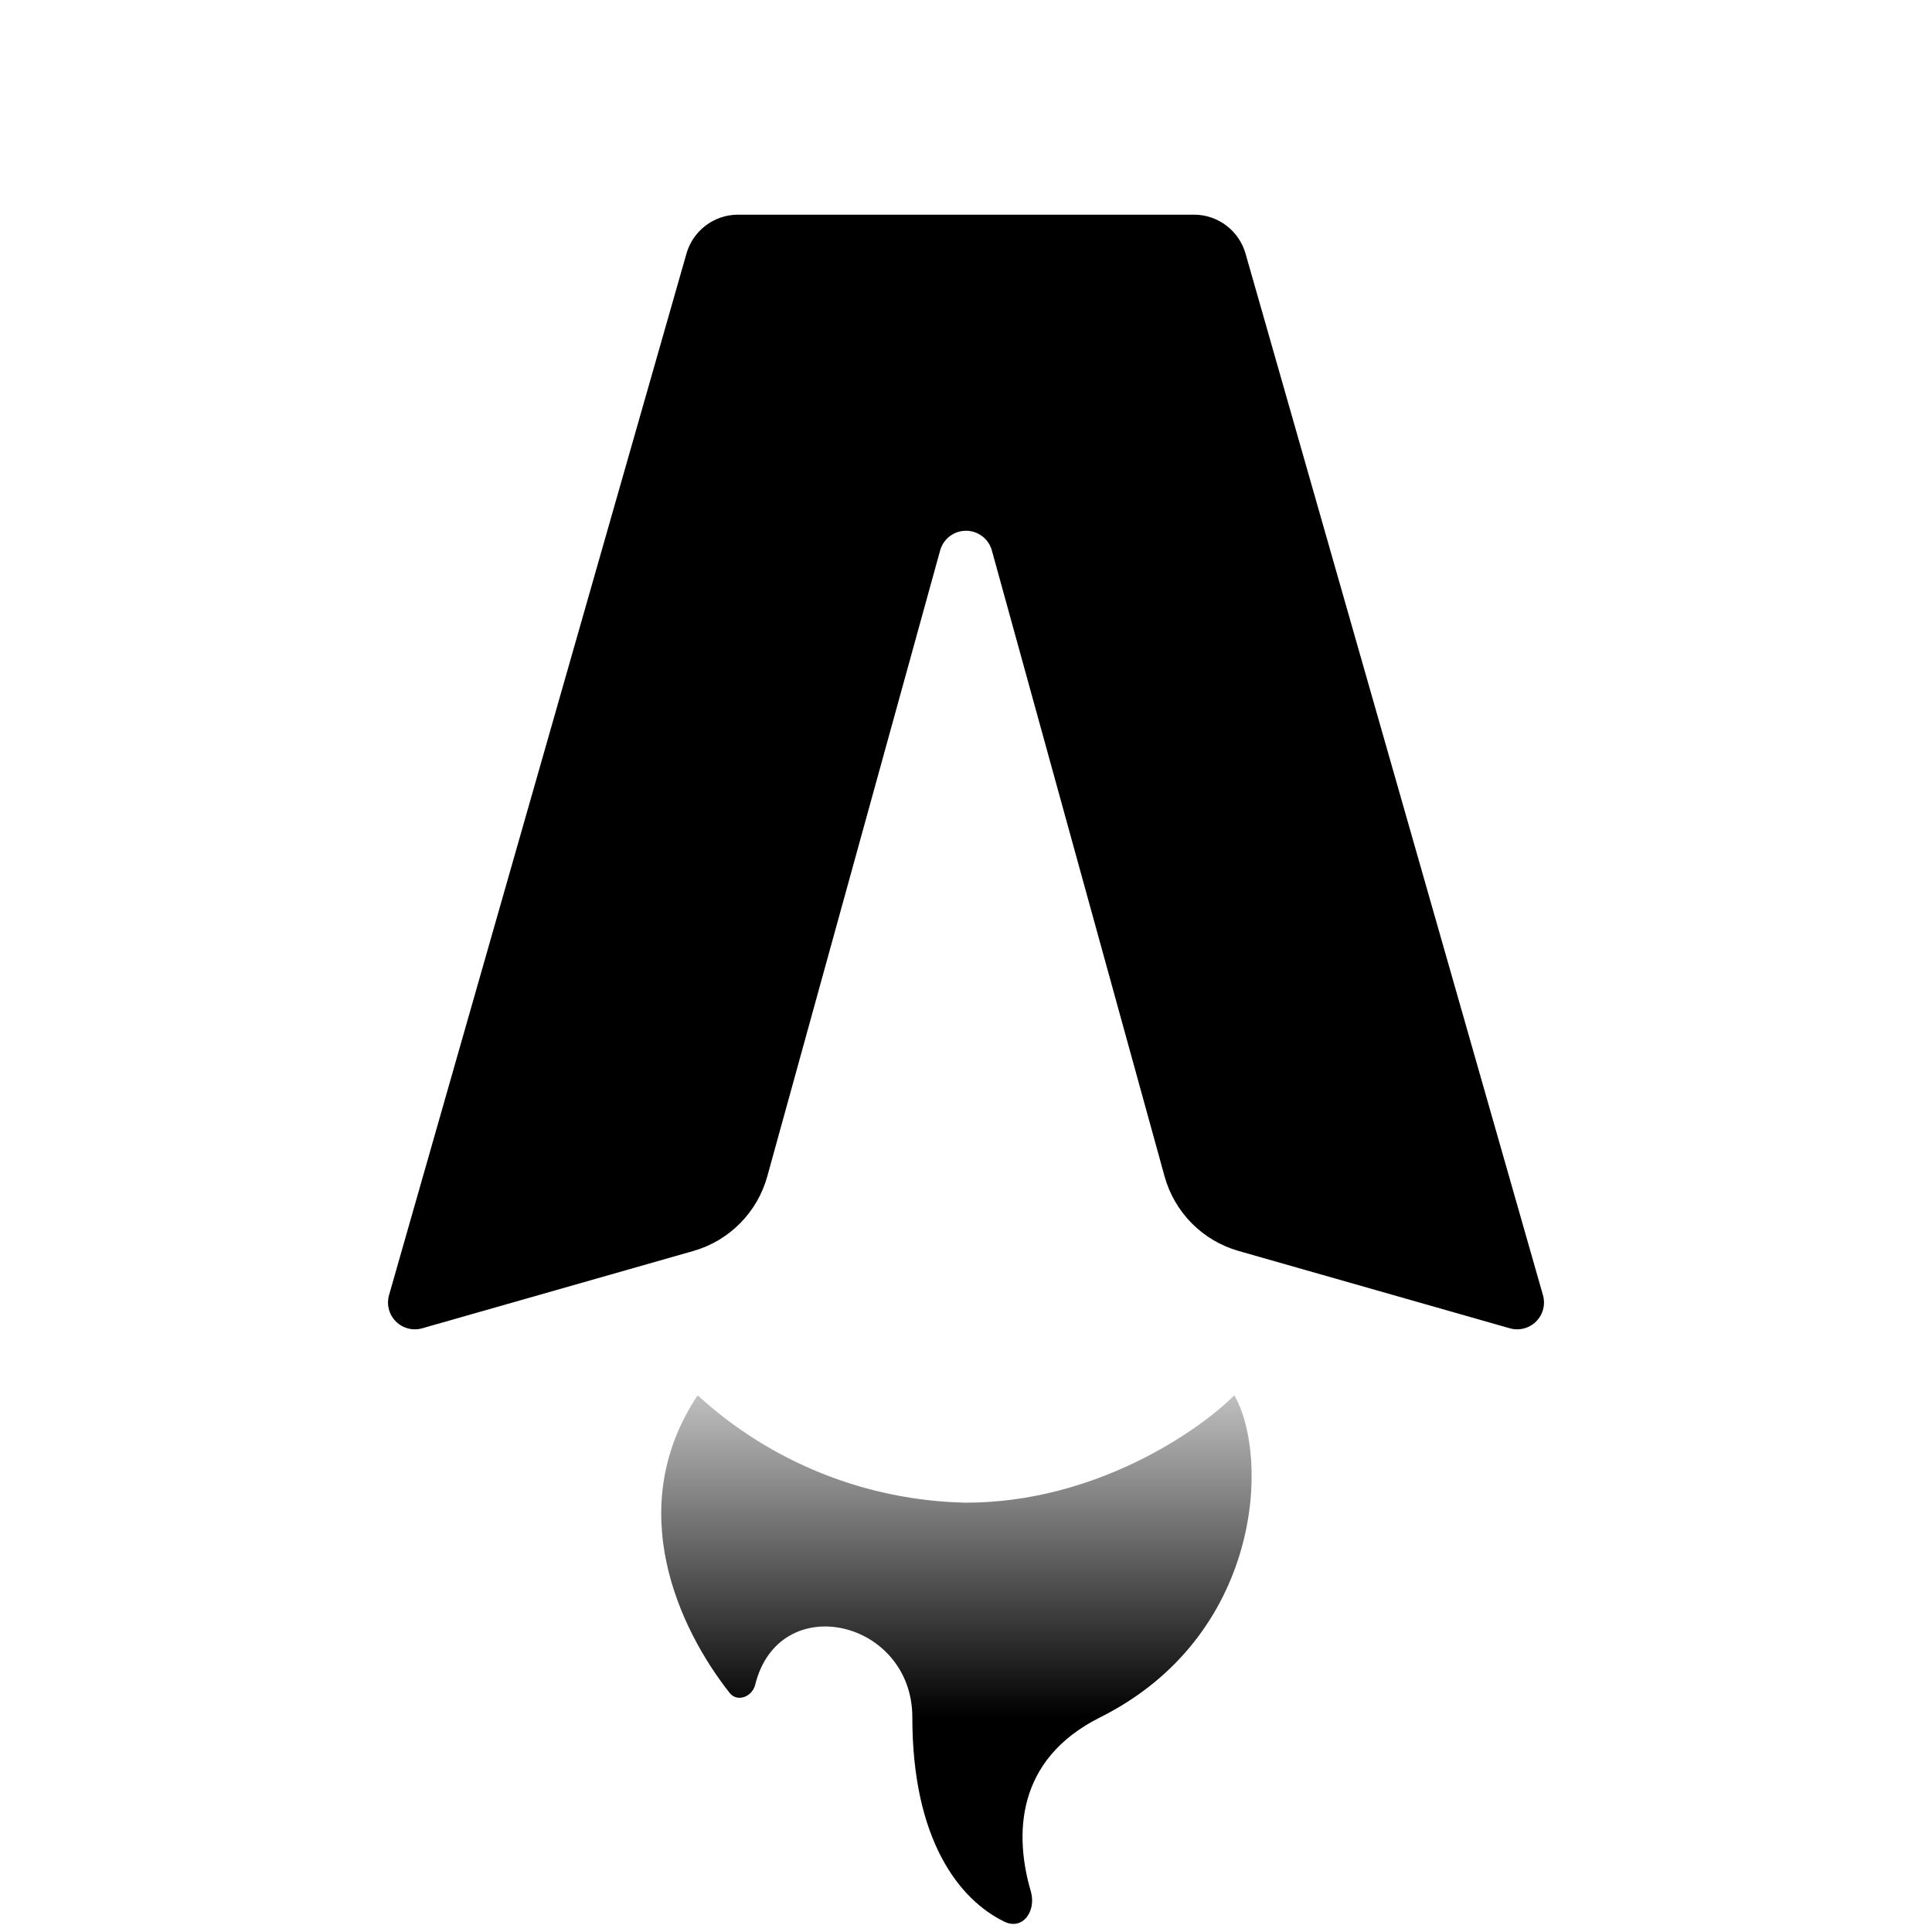
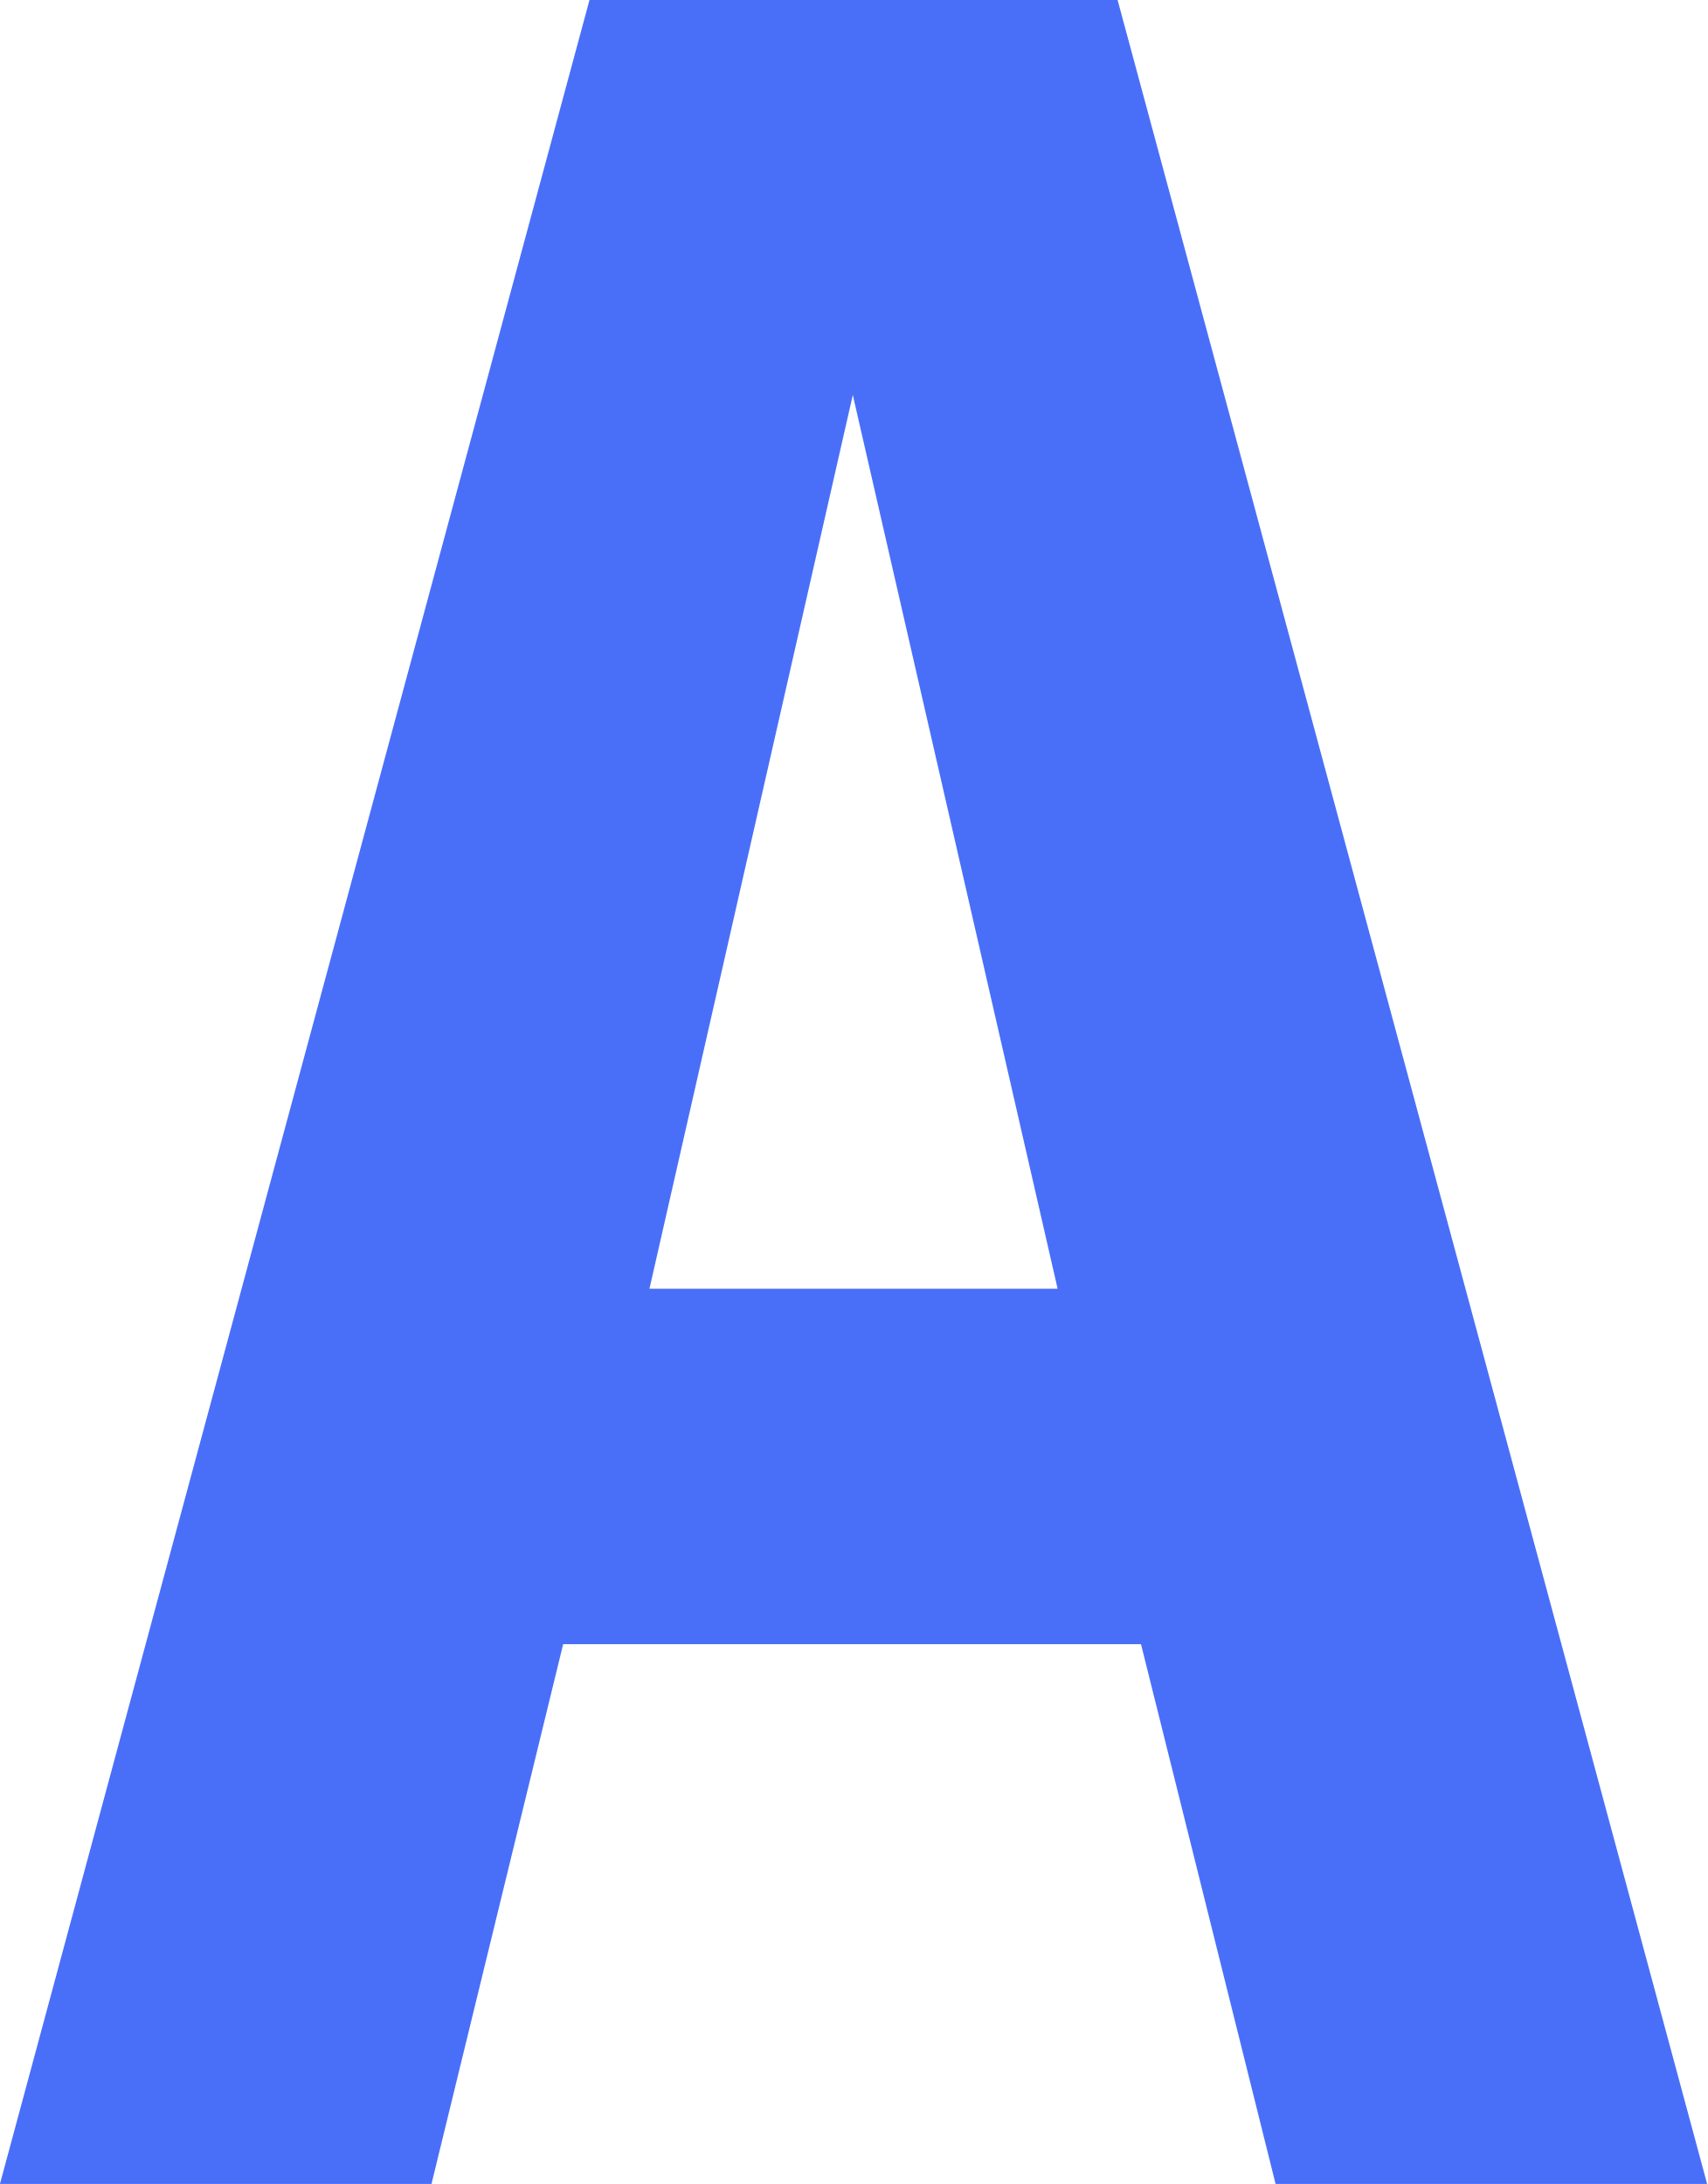
- <svg xmlns="http://www.w3.org/2000/svg" fill="none" viewBox="0 0 36 36">
-   <path fill="#000" d="M22.25 4h-8.5a1 1 0 0 0-.96.73l-5.54 19.4a.5.5 0 0 0 .62.62l5.05-1.44a2 2 0 0 0 1.38-1.4l3.22-11.66a.5.5 0 0 1 .96 0l3.22 11.67a2 2 0 0 0 1.38 1.39l5.05 1.44a.5.5 0 0 0 .62-.62l-5.54-19.4a1 1 0 0 0-.96-.73Z" />
-   <path fill="url(#gradient)" d="M18 28a7.63 7.63 0 0 1-5-2c-1.4 2.1-.35 4.35.6 5.55.14.17.41.07.47-.15.44-1.8 2.93-1.22 2.93.6 0 2.28.87 3.4 1.72 3.81.34.16.59-.2.49-.56-.31-1.05-.29-2.46 1.29-3.25 3-1.5 3.17-4.83 2.5-6-.67.67-2.6 2-5 2Z" />
-   <defs>
-     <linearGradient id="gradient" x1="16" x2="16" y1="32" y2="24" gradientUnits="userSpaceOnUse">
-       <stop stop-color="#000" />
-       <stop offset="1" stop-color="#000" stop-opacity="0" />
-     </linearGradient>
+ <svg xmlns="http://www.w3.org/2000/svg" width="14.474mm" height="18.517mm" viewBox="0 0 14.474 18.517" version="1.1" id="svg5">
+   <defs id="defs2">
+     <rect x="232.998" y="264.187" width="345.723" height="385.924" id="rect6237" />
  </defs>
-   <style>
-     @media (prefers-color-scheme:dark){:root{filter:invert(100%)}}
-   </style>
+   <g id="layer1" transform="translate(-62.05668,-73.85596)">
+     <text xml:space="preserve" transform="scale(0.2645833)" id="text6235" style="font-style:normal;font-variant:normal;font-weight:bold;font-stretch:normal;font-size:96px;line-height:1.25;font-family:monospace;-inkscape-font-specification:'monospace, Bold';font-variant-ligatures:normal;font-variant-caps:normal;font-variant-numeric:normal;font-variant-east-asian:normal;white-space:pre;shape-inside:url(#rect6237);fill:#1b4bf7;fill-opacity:0.796;stroke:none">
+       <tspan x="232.998" y="349.125" id="tspan66290">A</tspan>
+     </text>
+   </g>
</svg>
